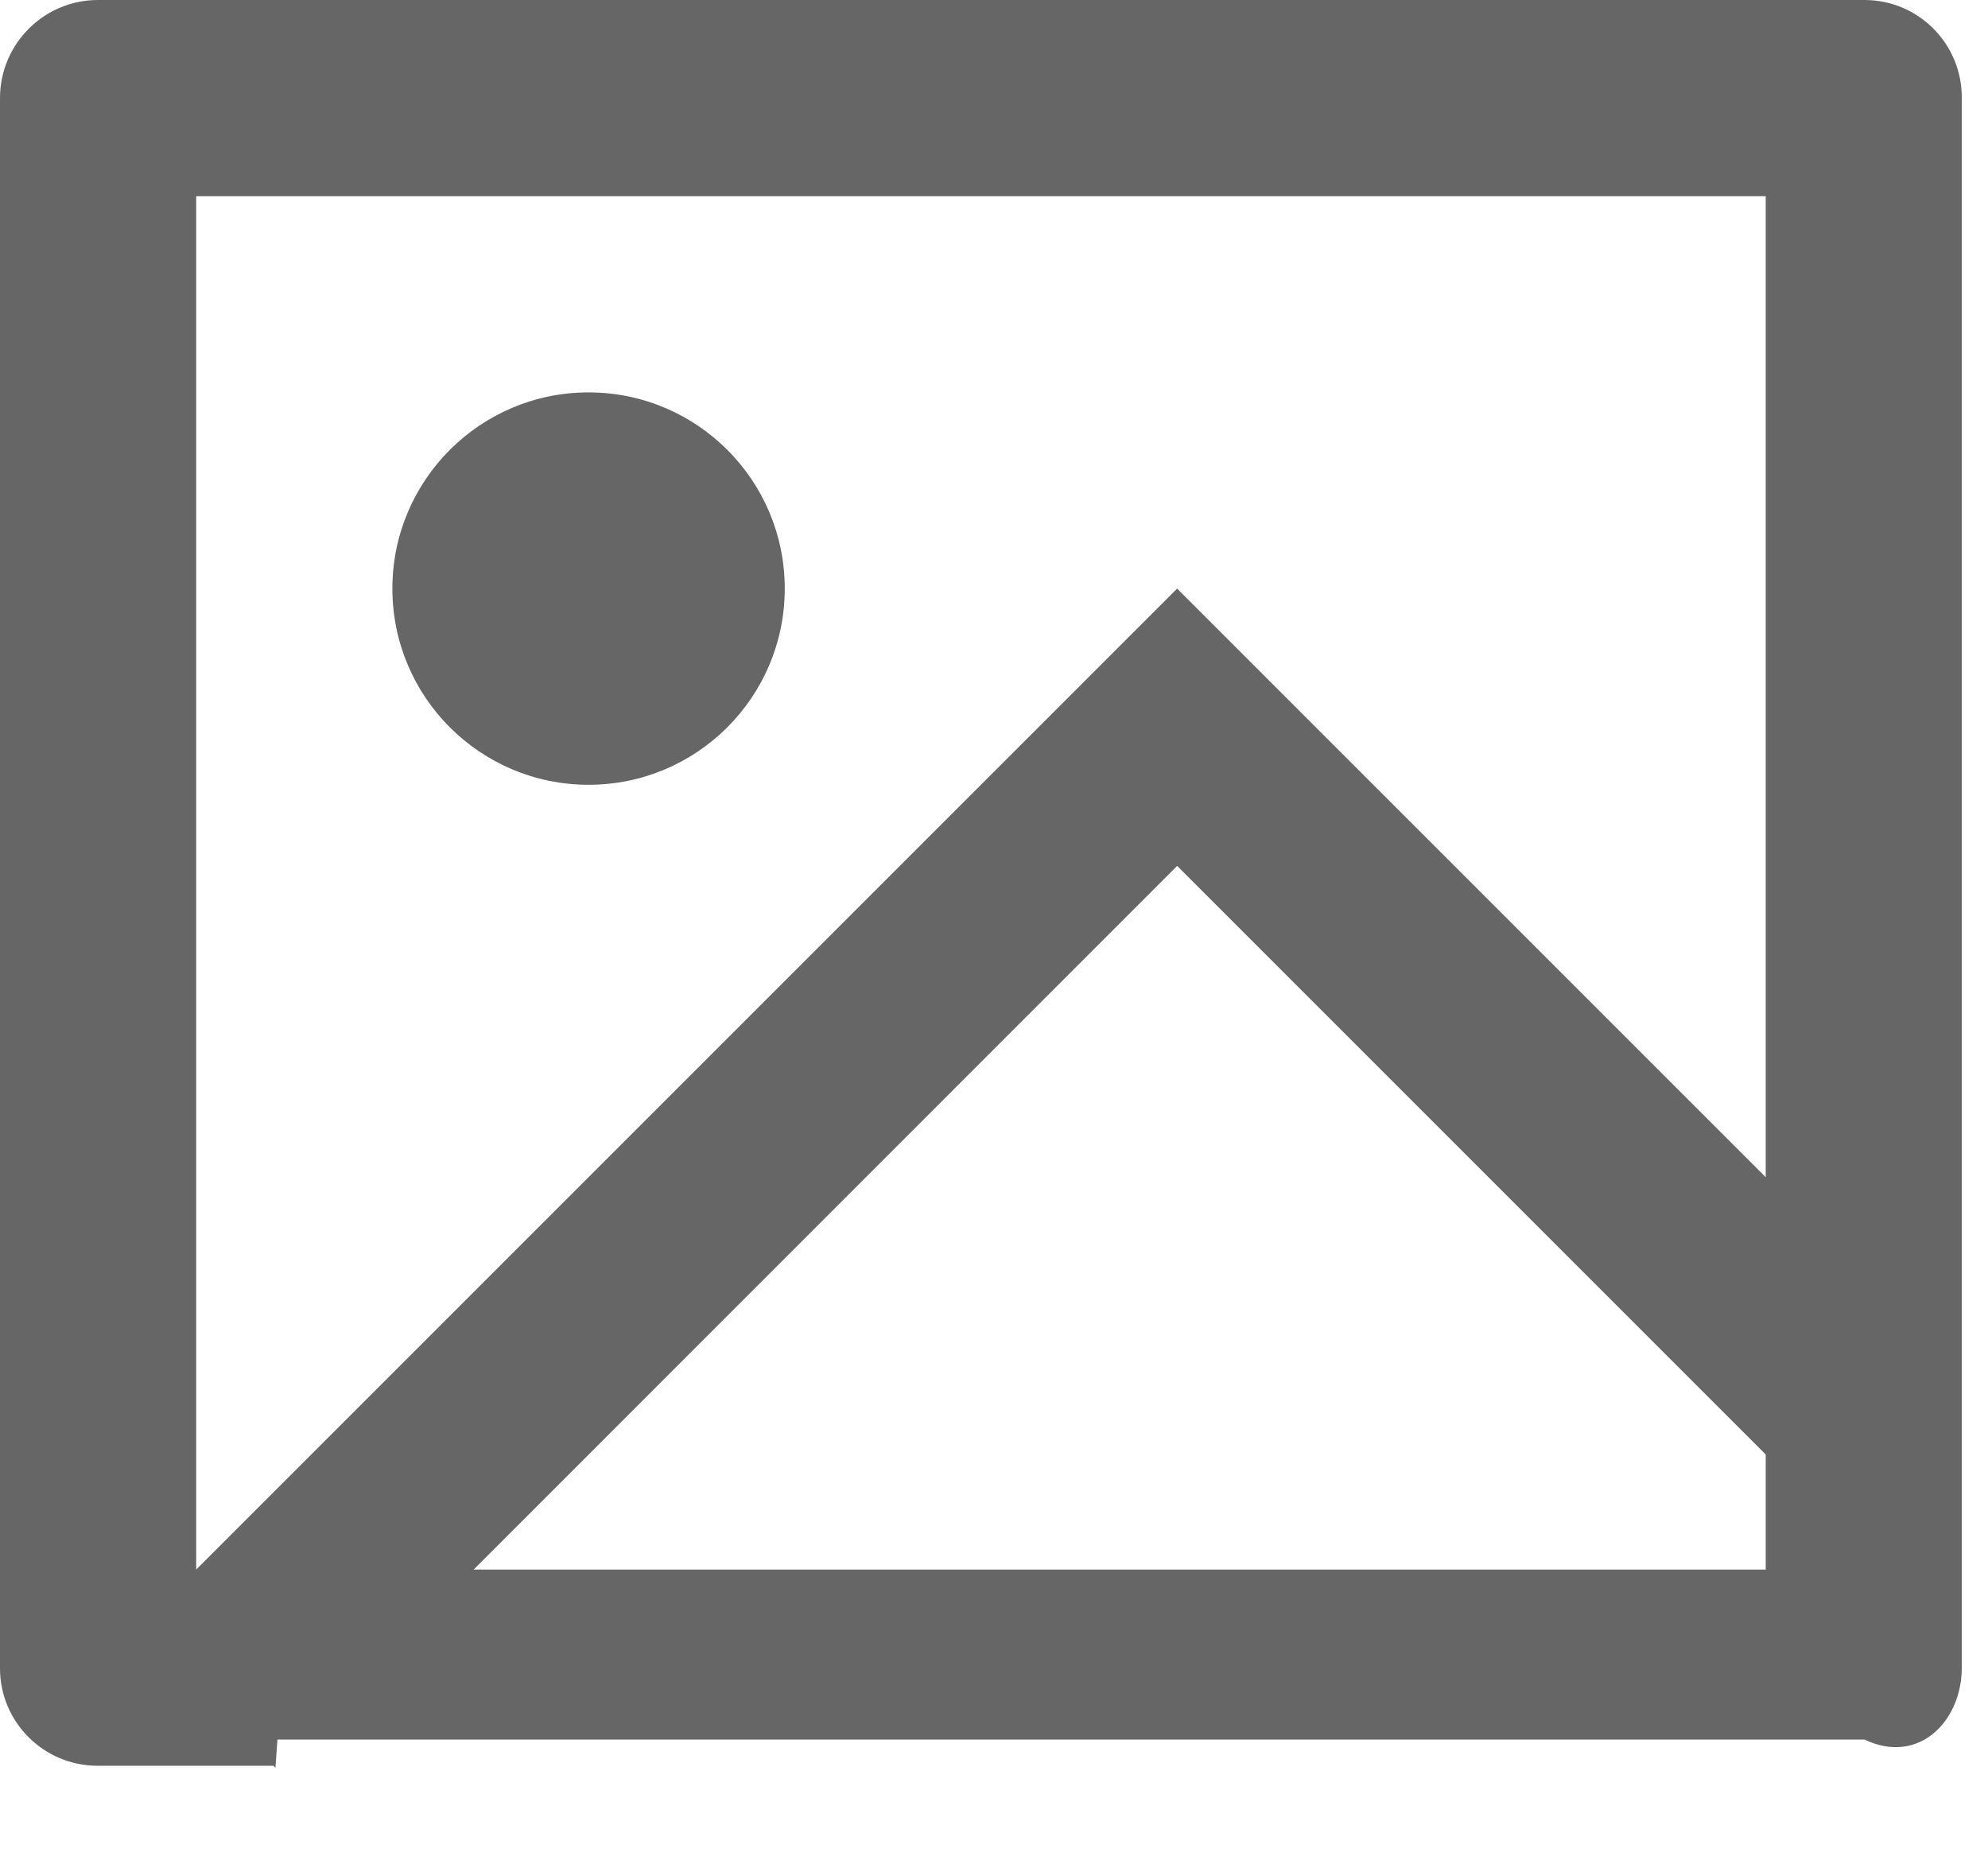
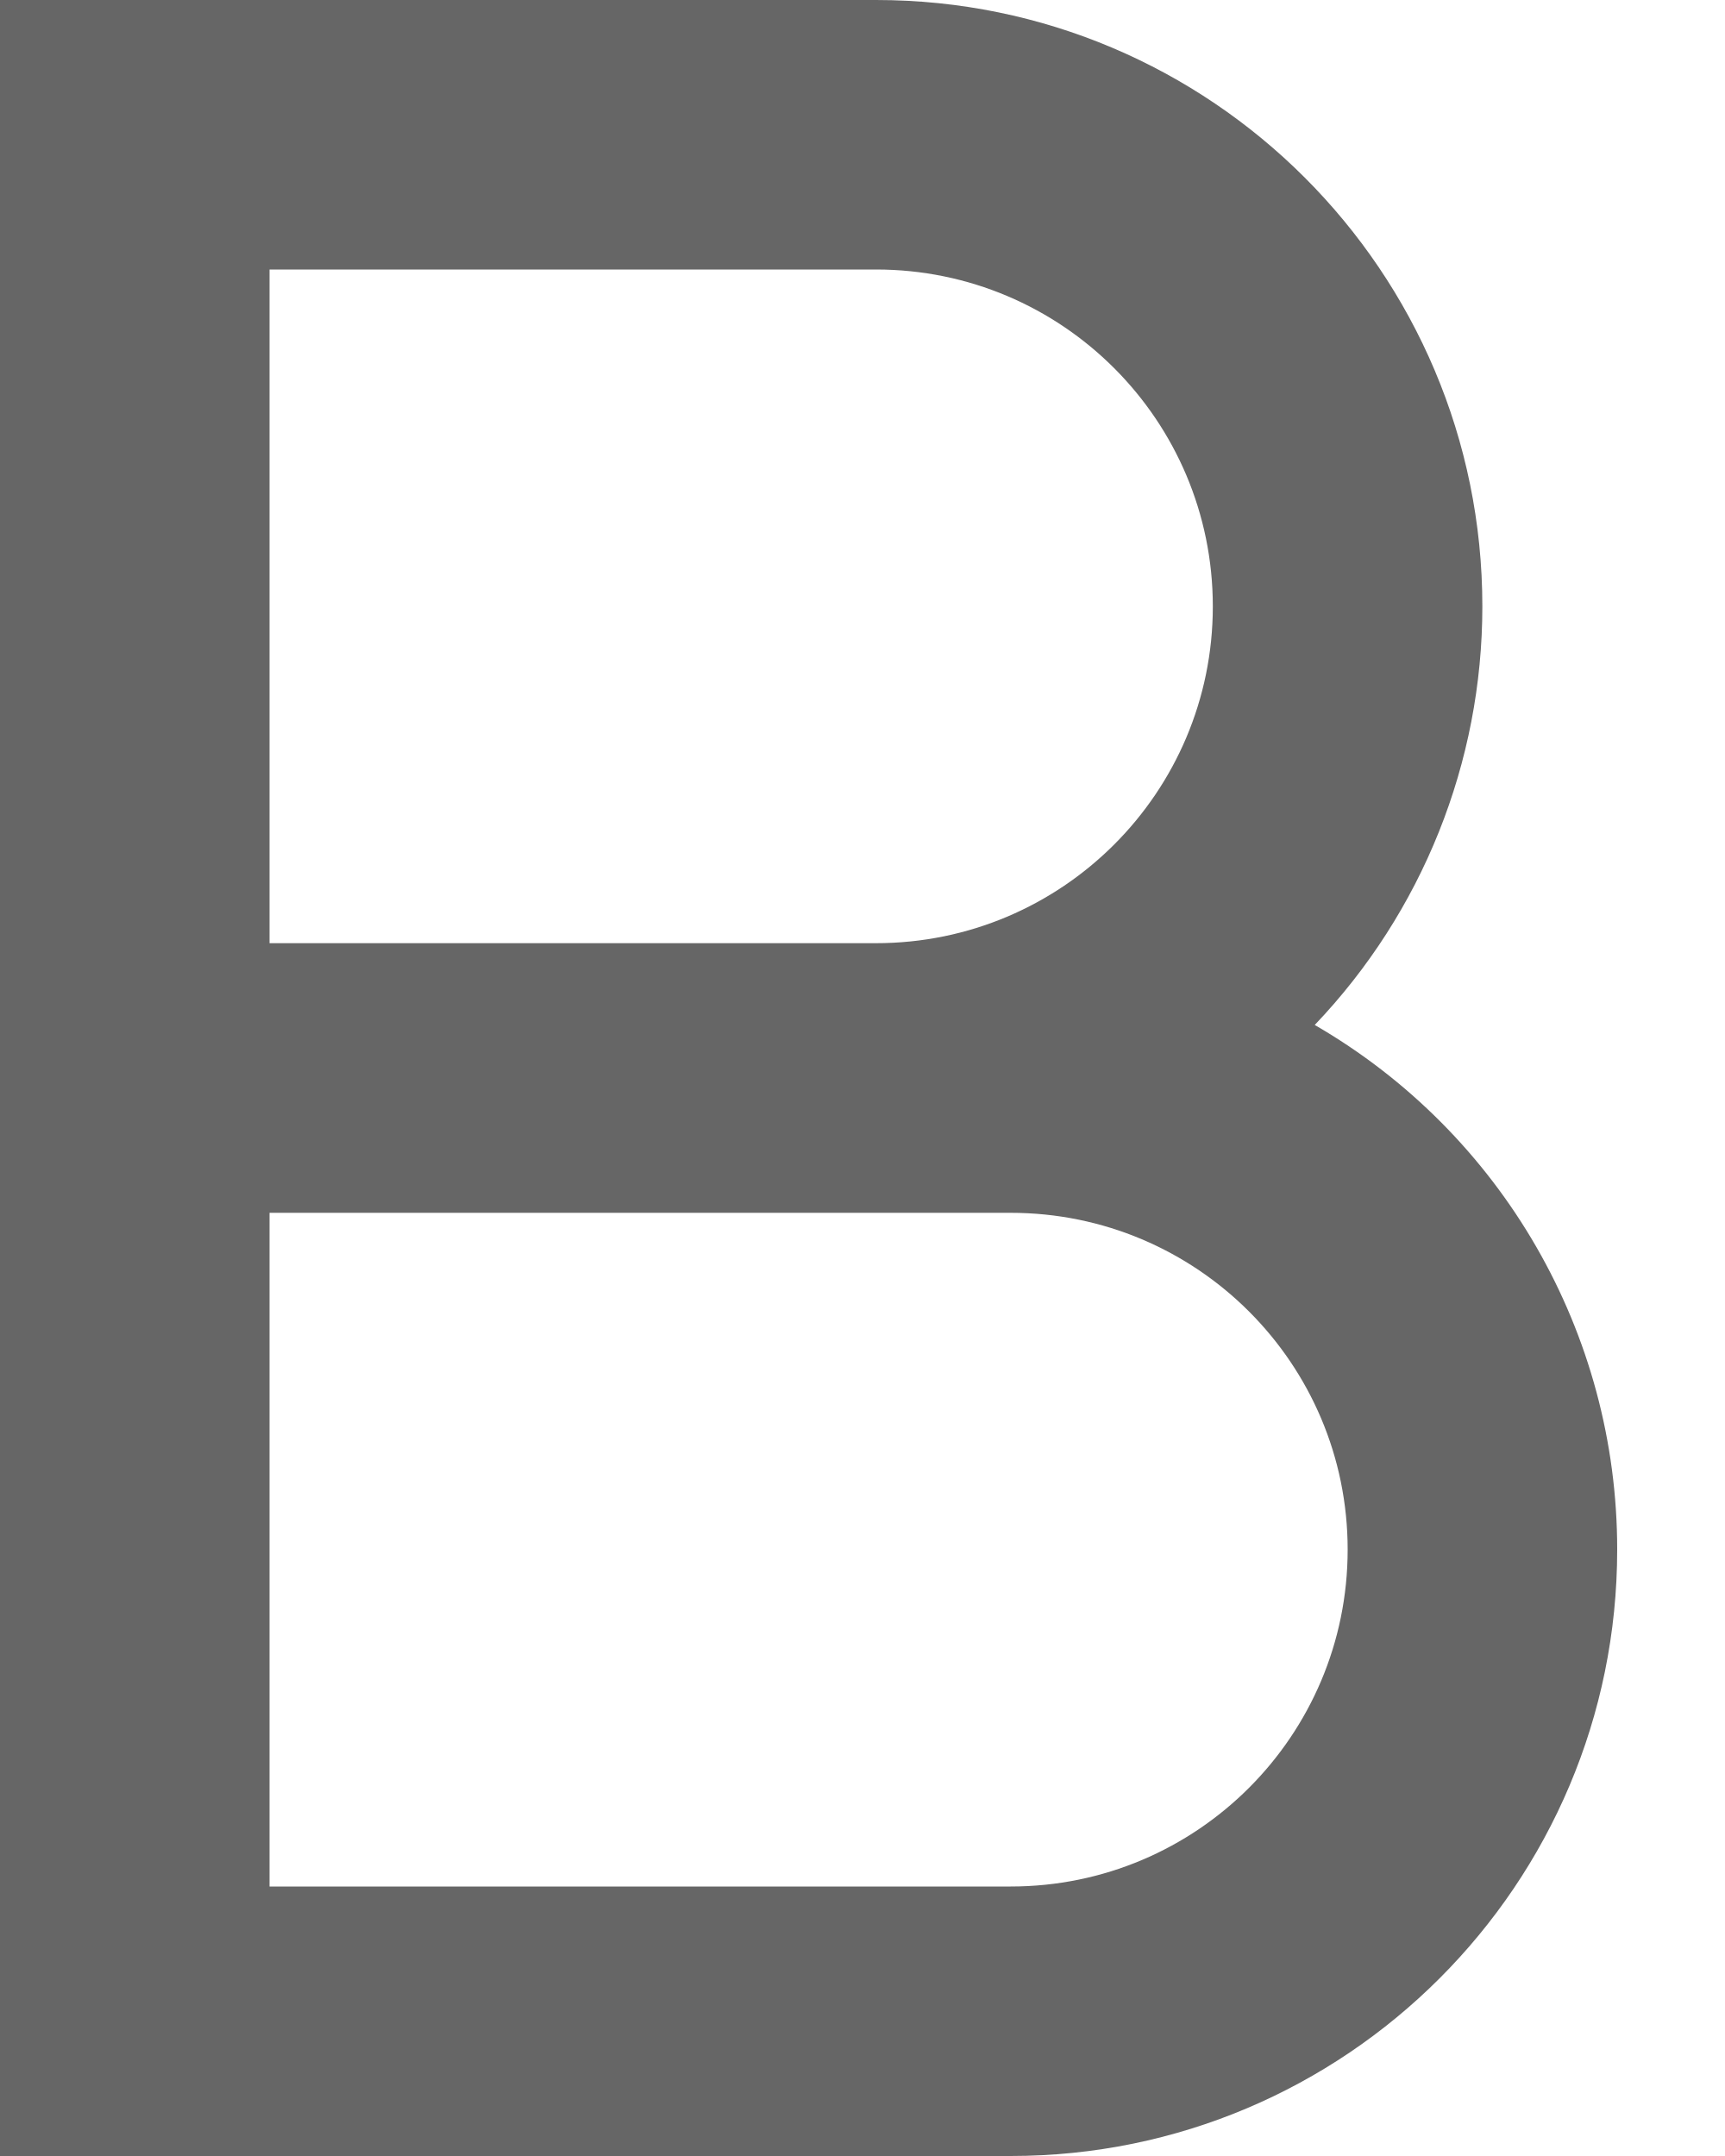
- <svg xmlns="http://www.w3.org/2000/svg" version="1.1" width="16px" height="15px">
-   <g transform="matrix(1 0 0 1 -598 -1772 )">
-     <path d="M 15.006 14  L 2.233 14  L 2.217 14.226  L 2.2 14.211  L 0.783 14.211  C 0.351 14.21  0 13.859  0 13.427  L 0 0.784  C 0.003 0.353  0.352 0.003  0.783 0  L 15.006 0  C 15.439 0  15.789 0.351  15.789 0.784  L 15.789 13.427  C 15.786 13.858  15.438 14.207  15.006 14  Z M 9.474 4.737  L 14.211 9.474  L 14.211 1.579  L 1.579 1.579  L 1.579 12.632  L 9.474 4.737  Z M 14.211 12.632  L 14.211 11.706  L 9.474 6.969  L 3.812 12.632  L 14.211 12.632  Z M 4.737 6.316  C 3.865 6.316  3.158 5.609  3.158 4.737  C 3.158 3.865  3.865 3.158  4.737 3.158  C 5.609 3.158  6.316 3.865  6.316 4.737  C 6.316 5.609  5.609 6.316  4.737 6.316  Z " fill-rule="nonzero" fill="#666666" stroke="none" transform="matrix(1 0 0 1 598 1772 )" />
+ <svg xmlns="http://www.w3.org/2000/svg" version="1.1" width="12px" height="15px">
+   <g transform="matrix(1 0 0 1 -99 -1772 )">
+     <path d="M 1.875 1.875  L 1.875 6.562  L 6.094 6.562  C 7.388 6.562  8.437 5.513  8.437 4.219  C 8.437 2.924  7.388 1.875  6.094 1.875  L 1.875 1.875  Z M 9.146 7.131  C 10.449 7.885  11.251 9.276  11.25 10.781  C 11.25 13.111  9.361 15  7.031 15  L 0 15  L 0 0  L 6.094 0  C 8.424 9.763020000264078E-05  10.312 1.889  10.312 4.219  C 10.312 5.303  9.895 6.346  9.146 7.131  Z M 7.031 8.438  L 1.875 8.438  L 1.875 13.125  L 7.031 13.125  C 8.326 13.125  9.375 12.076  9.375 10.781  C 9.375 9.487  8.326 8.438  7.031 8.438  Z " fill-rule="nonzero" fill="#666666" stroke="none" transform="matrix(1 0 0 1 99 1772 )" />
  </g>
</svg>
